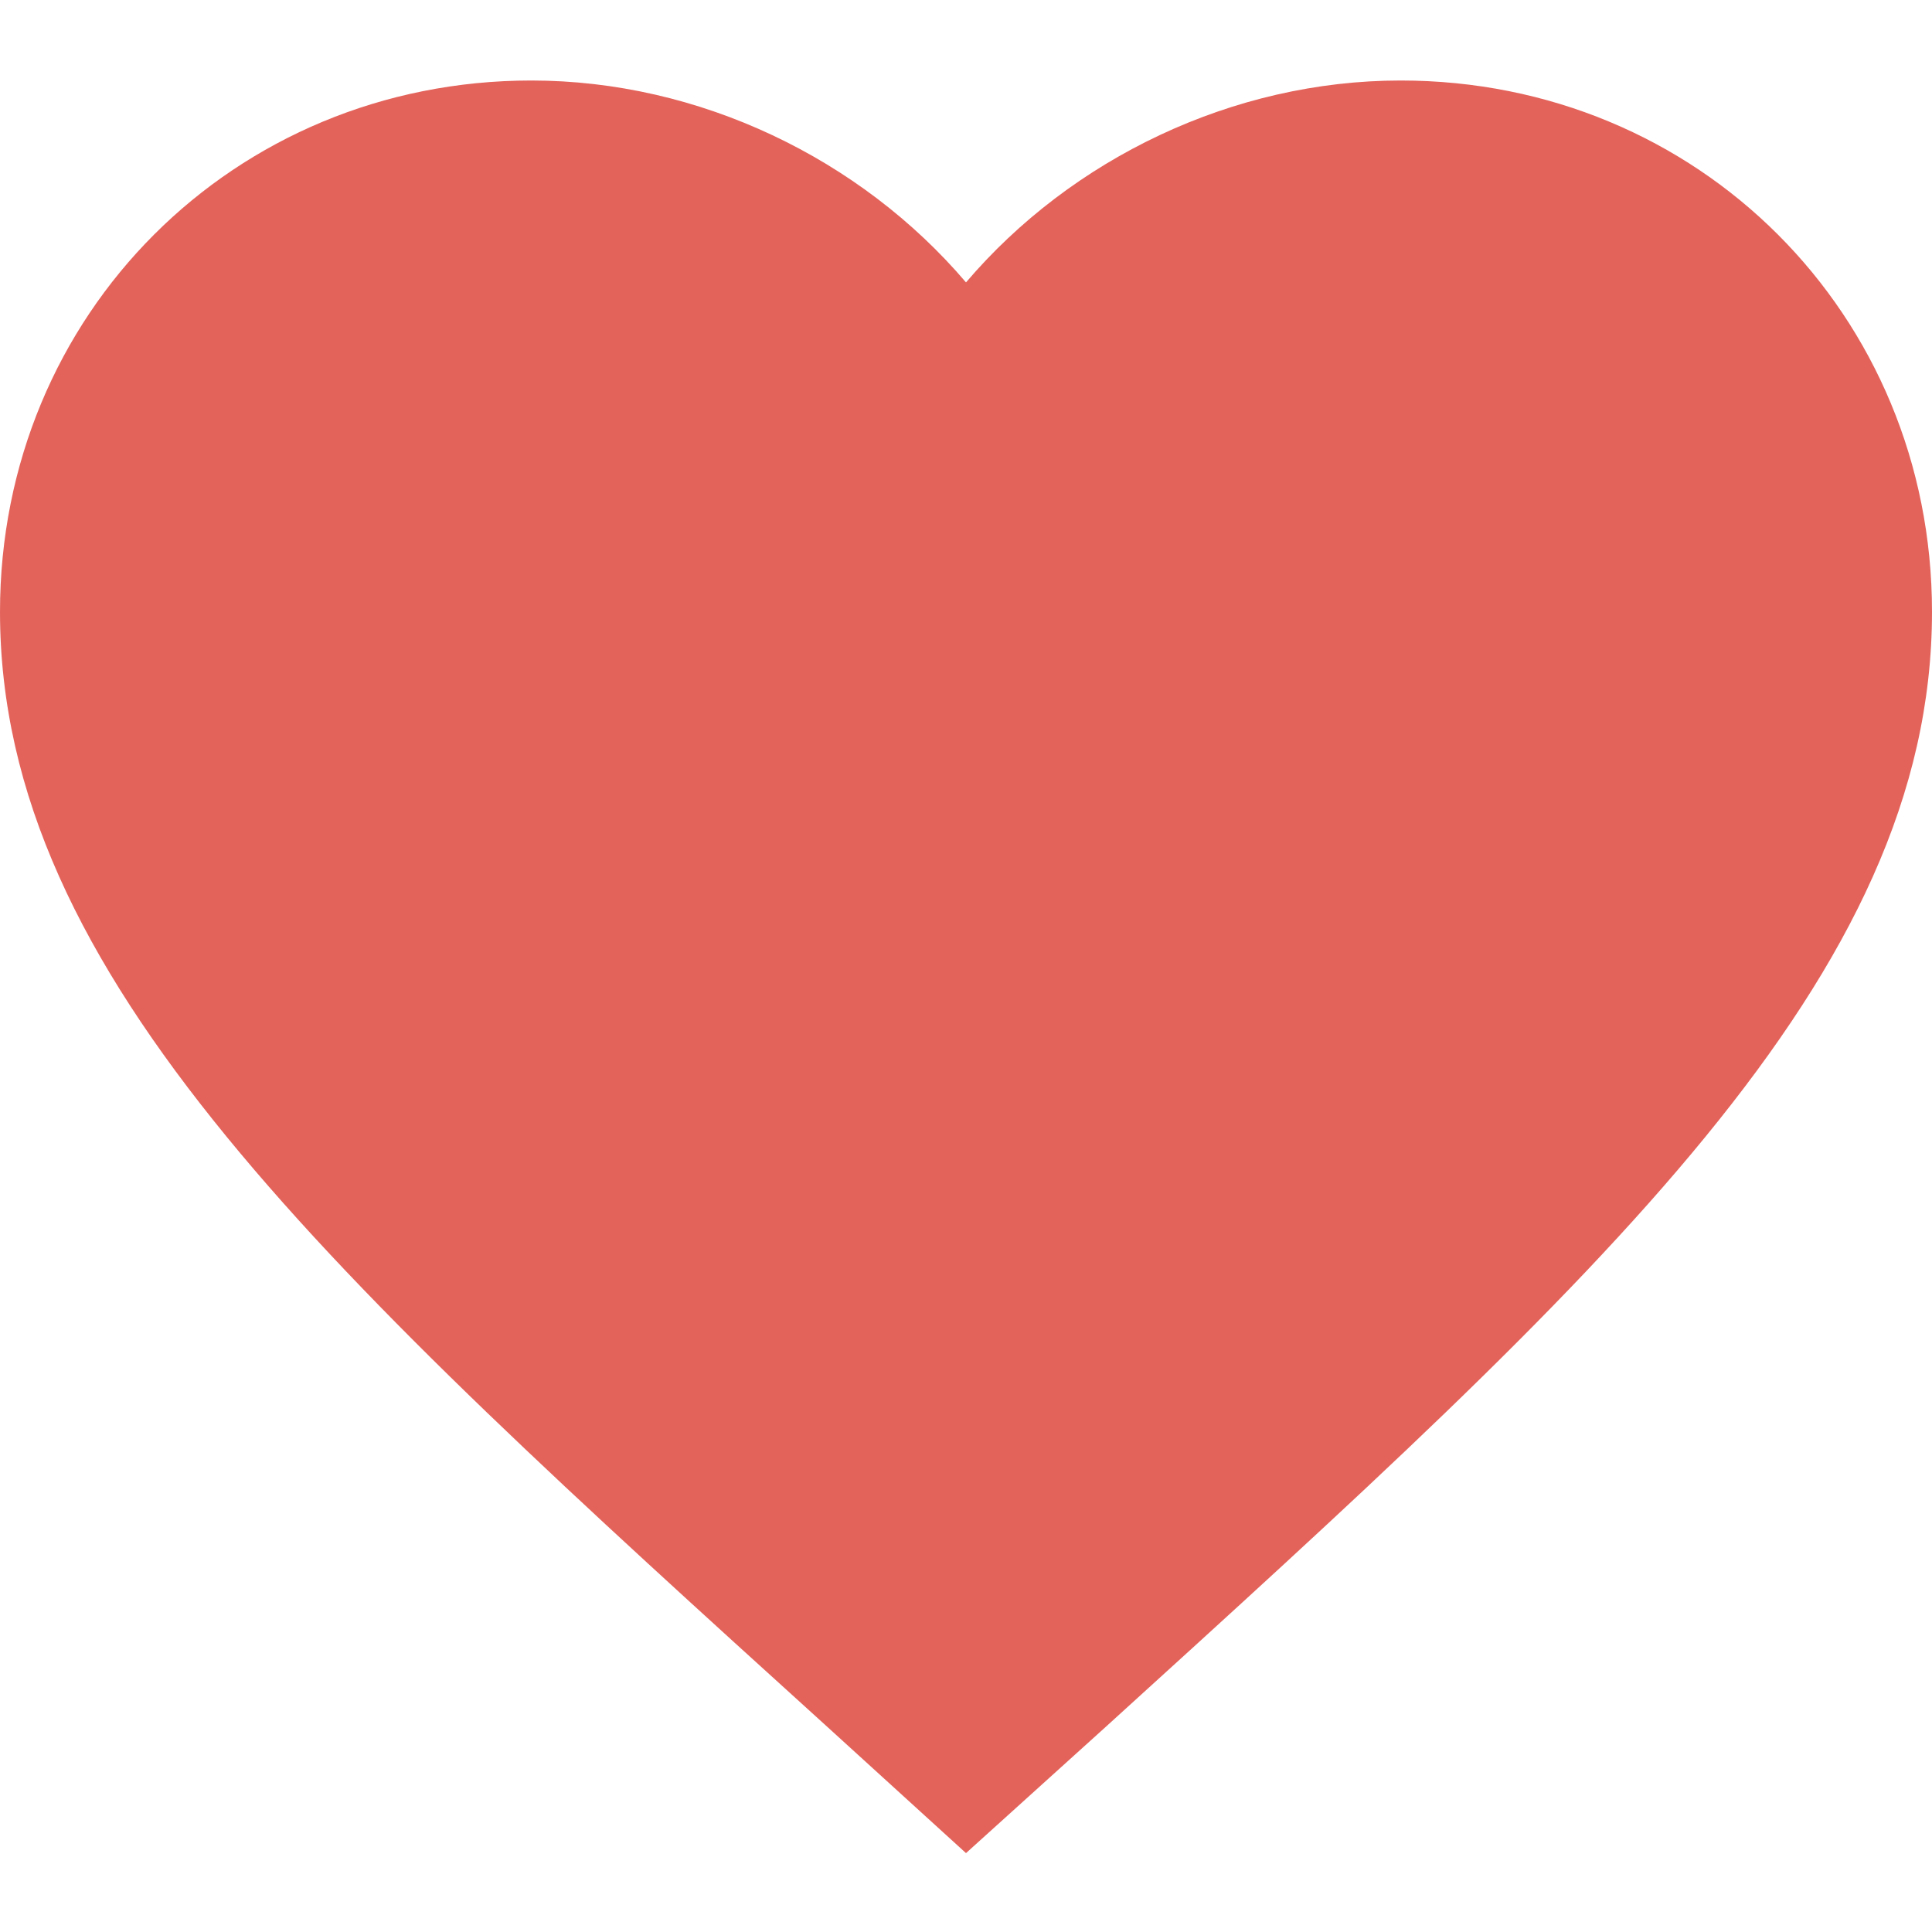
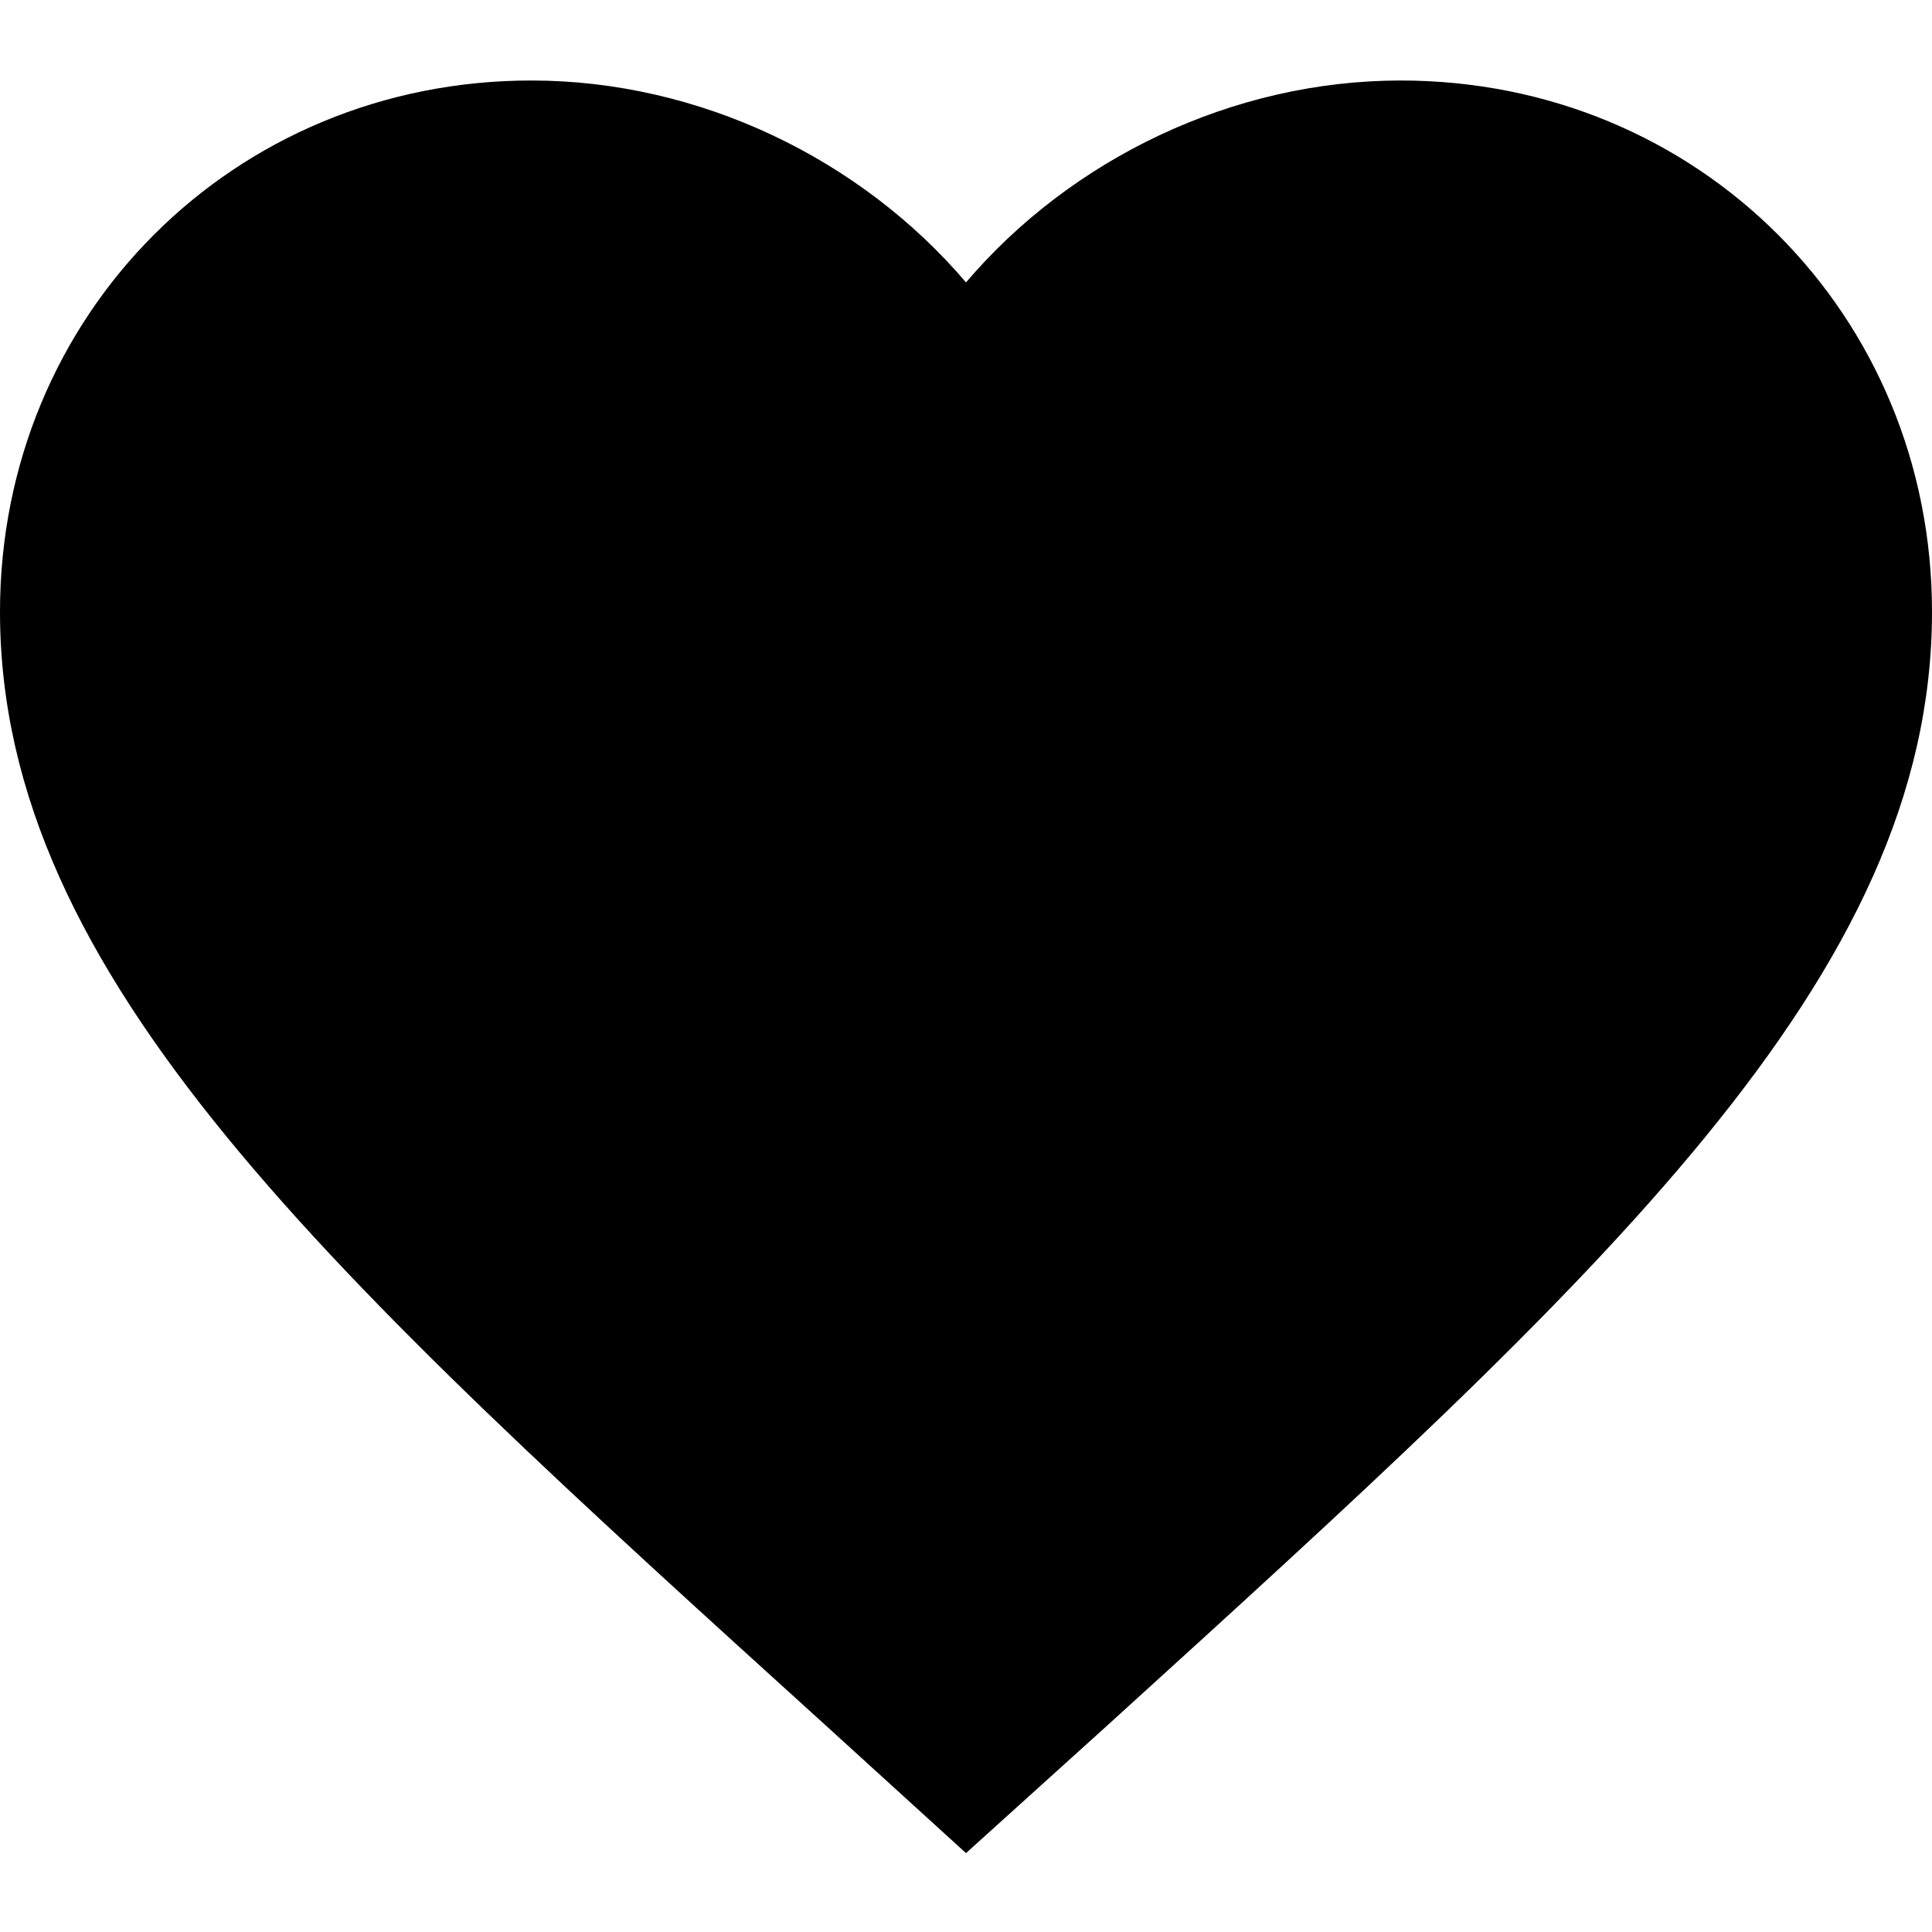
- <svg xmlns="http://www.w3.org/2000/svg" width="24" height="24" viewBox="0 0 24 24" fill="none">
-   <path fill-rule="evenodd" clip-rule="evenodd" d="M12 23.02L10.26 21.436C4.08 15.832 0 12.136 0 7.6C0 3.904 2.904 1 6.6 1C8.688 1 10.692 1.972 12 3.508C13.308 1.972 15.312 1 17.4 1C21.096 1 24 3.904 24 7.6C24 12.136 19.92 15.832 13.74 21.448L12 23.02Z" fill="#E3635B" />
+ <svg xmlns="http://www.w3.org/2000/svg" viewBox="0 0 24 24" fill="none">
+   <path fill-rule="evenodd" clip-rule="evenodd" d="M12 23.02L10.26 21.436C4.08 15.832 0 12.136 0 7.6C0 3.904 2.904 1 6.6 1C8.688 1 10.692 1.972 12 3.508C13.308 1.972 15.312 1 17.4 1C21.096 1 24 3.904 24 7.6C24 12.136 19.92 15.832 13.74 21.448L12 23.02Z" fill="currentColor" />
</svg>
